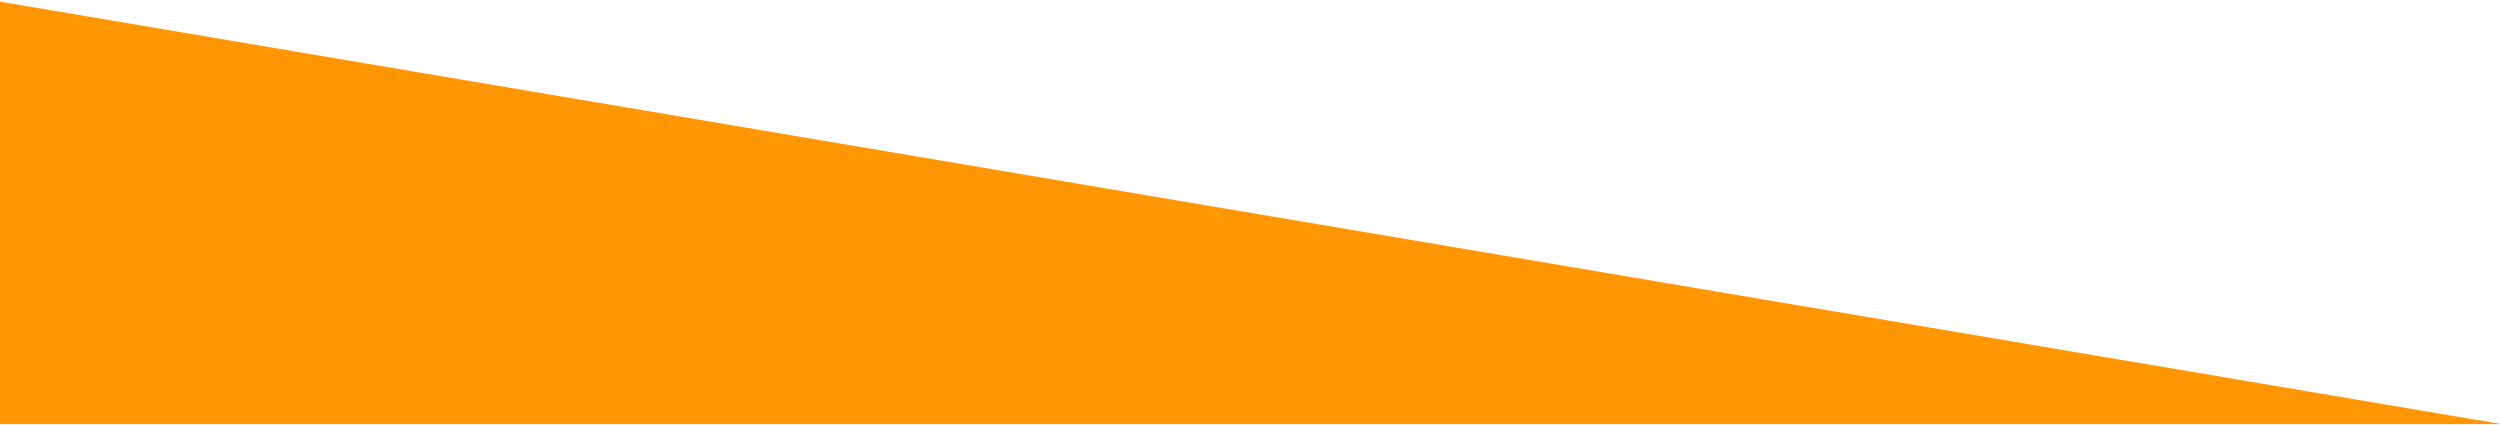
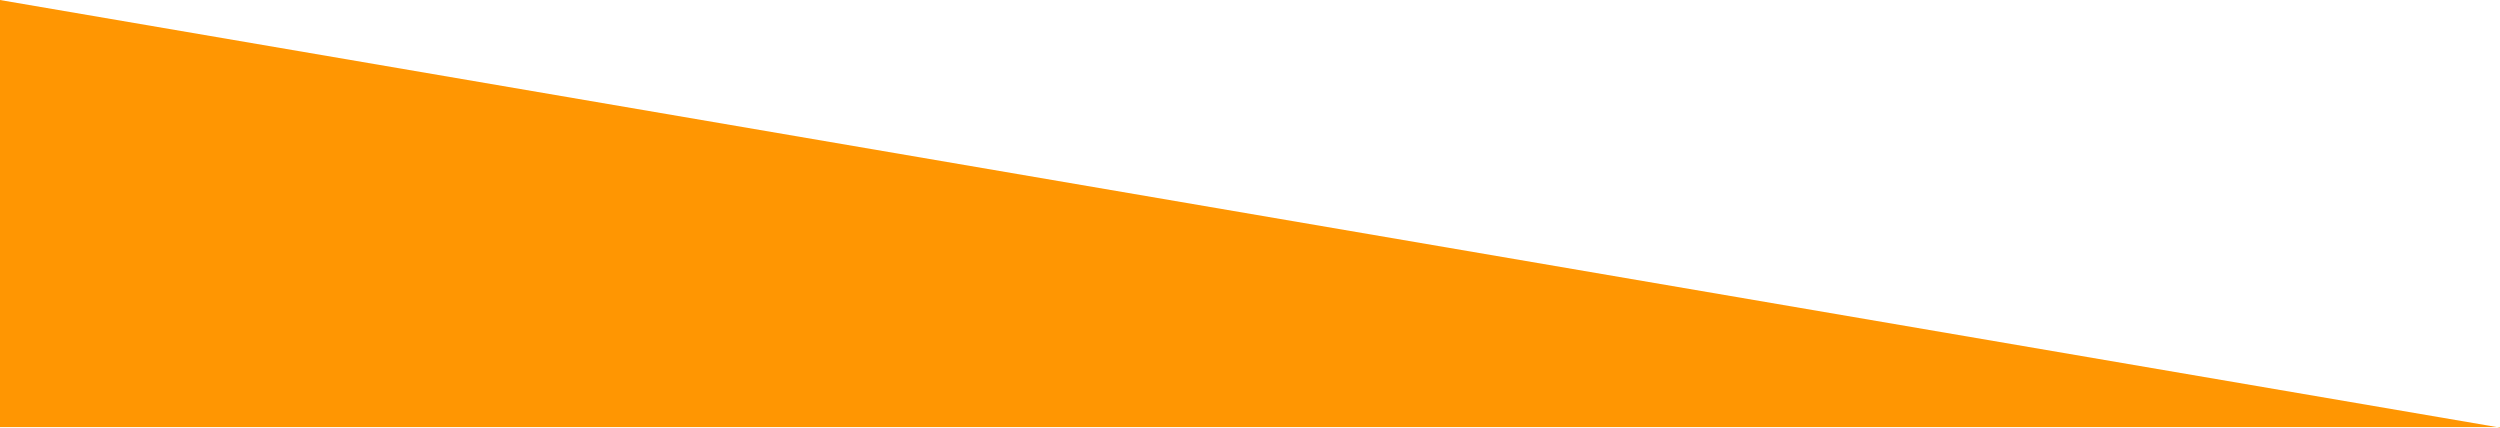
- <svg xmlns="http://www.w3.org/2000/svg" width="1366px" height="232px" viewBox="0 0 1366 232" version="1.1">
-   <defs />
-   <g id="01_quem-somos" stroke="none" stroke-width="1" fill="none" fill-rule="evenodd">
-     <g transform="translate(0, -750)" fill="#FF9602" id="Rectangle-2">
-       <polygon transform="translate(683.4065, 866.3198) scale(-1, 1) translate(-683.4065, -866.3198) " points="1366.813 750.909 1366.813 981.73 0 981.73" />
-     </g>
-   </g>
+ <svg xmlns="http://www.w3.org/2000/svg" version="1.1" id="Layer_1" x="0px" y="0px" width="1920px" height="328px" viewBox="0 0.978 1920 328" enable-background="new 0 0.978 1920 328" xml:space="preserve">
+   <path id="Rectangle-2" fill="#FF9602" d="M1920,329.372L0,1v327.978h1920V329.372z" />
</svg>
